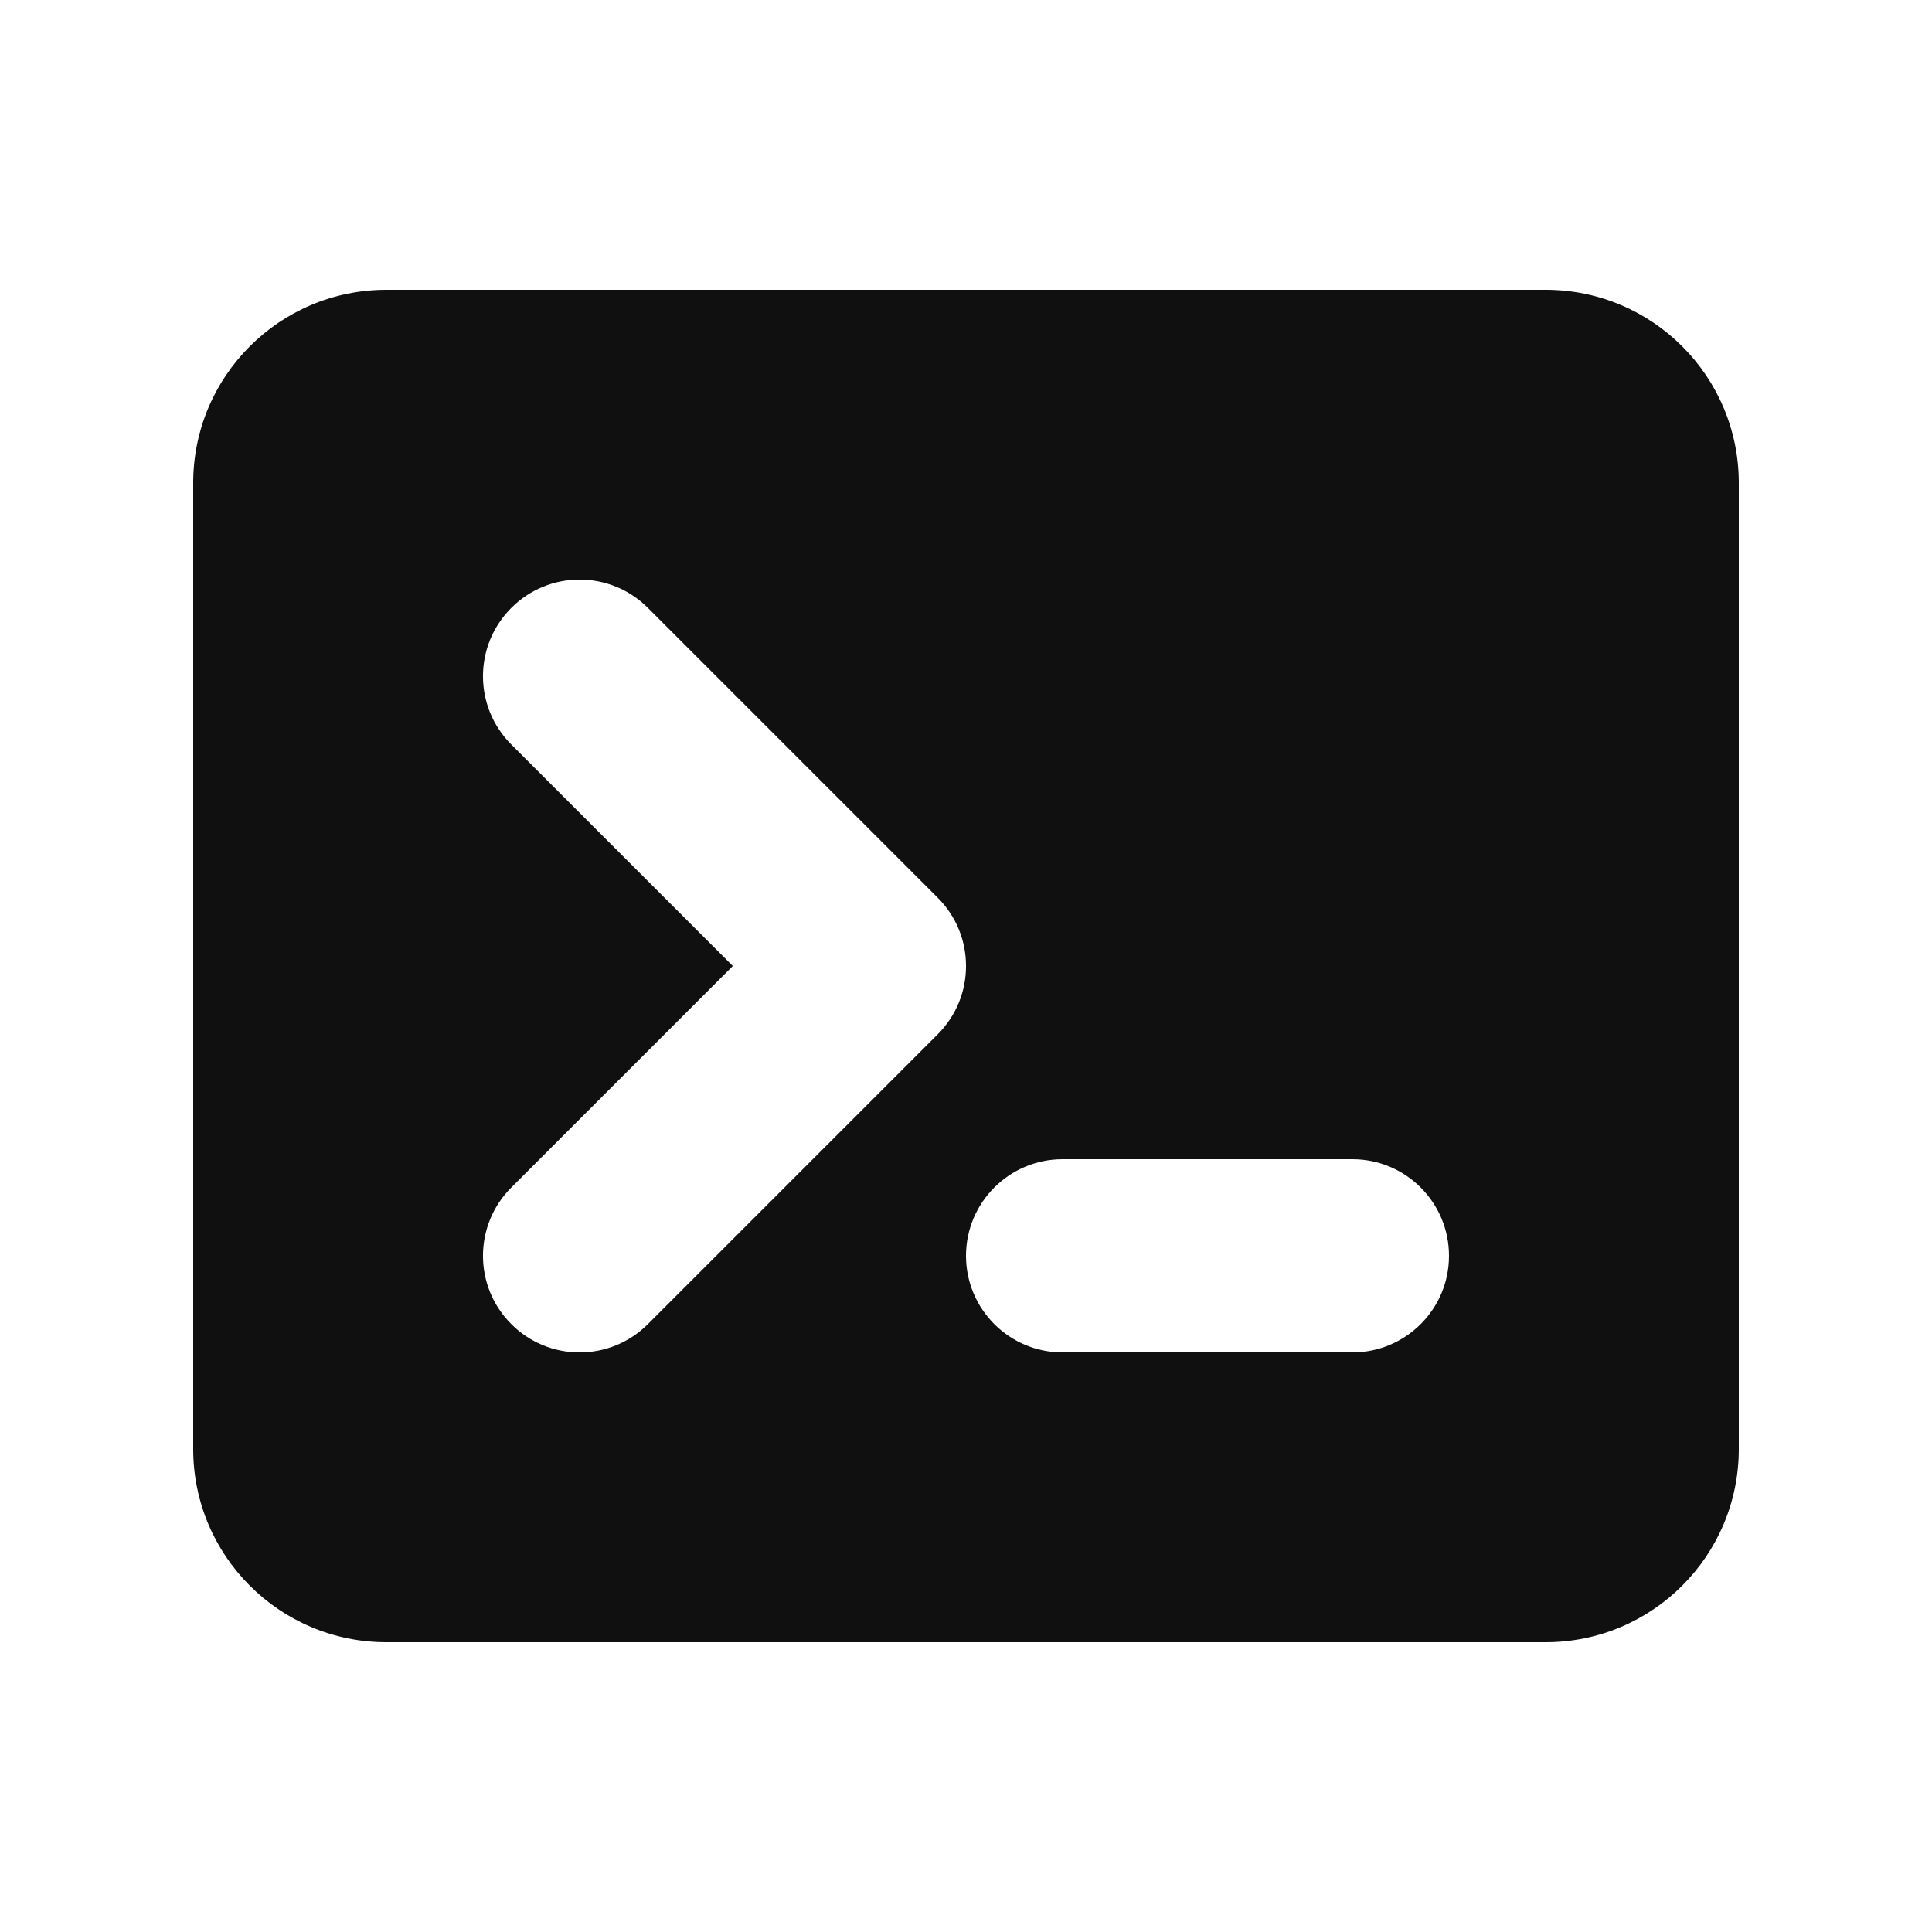
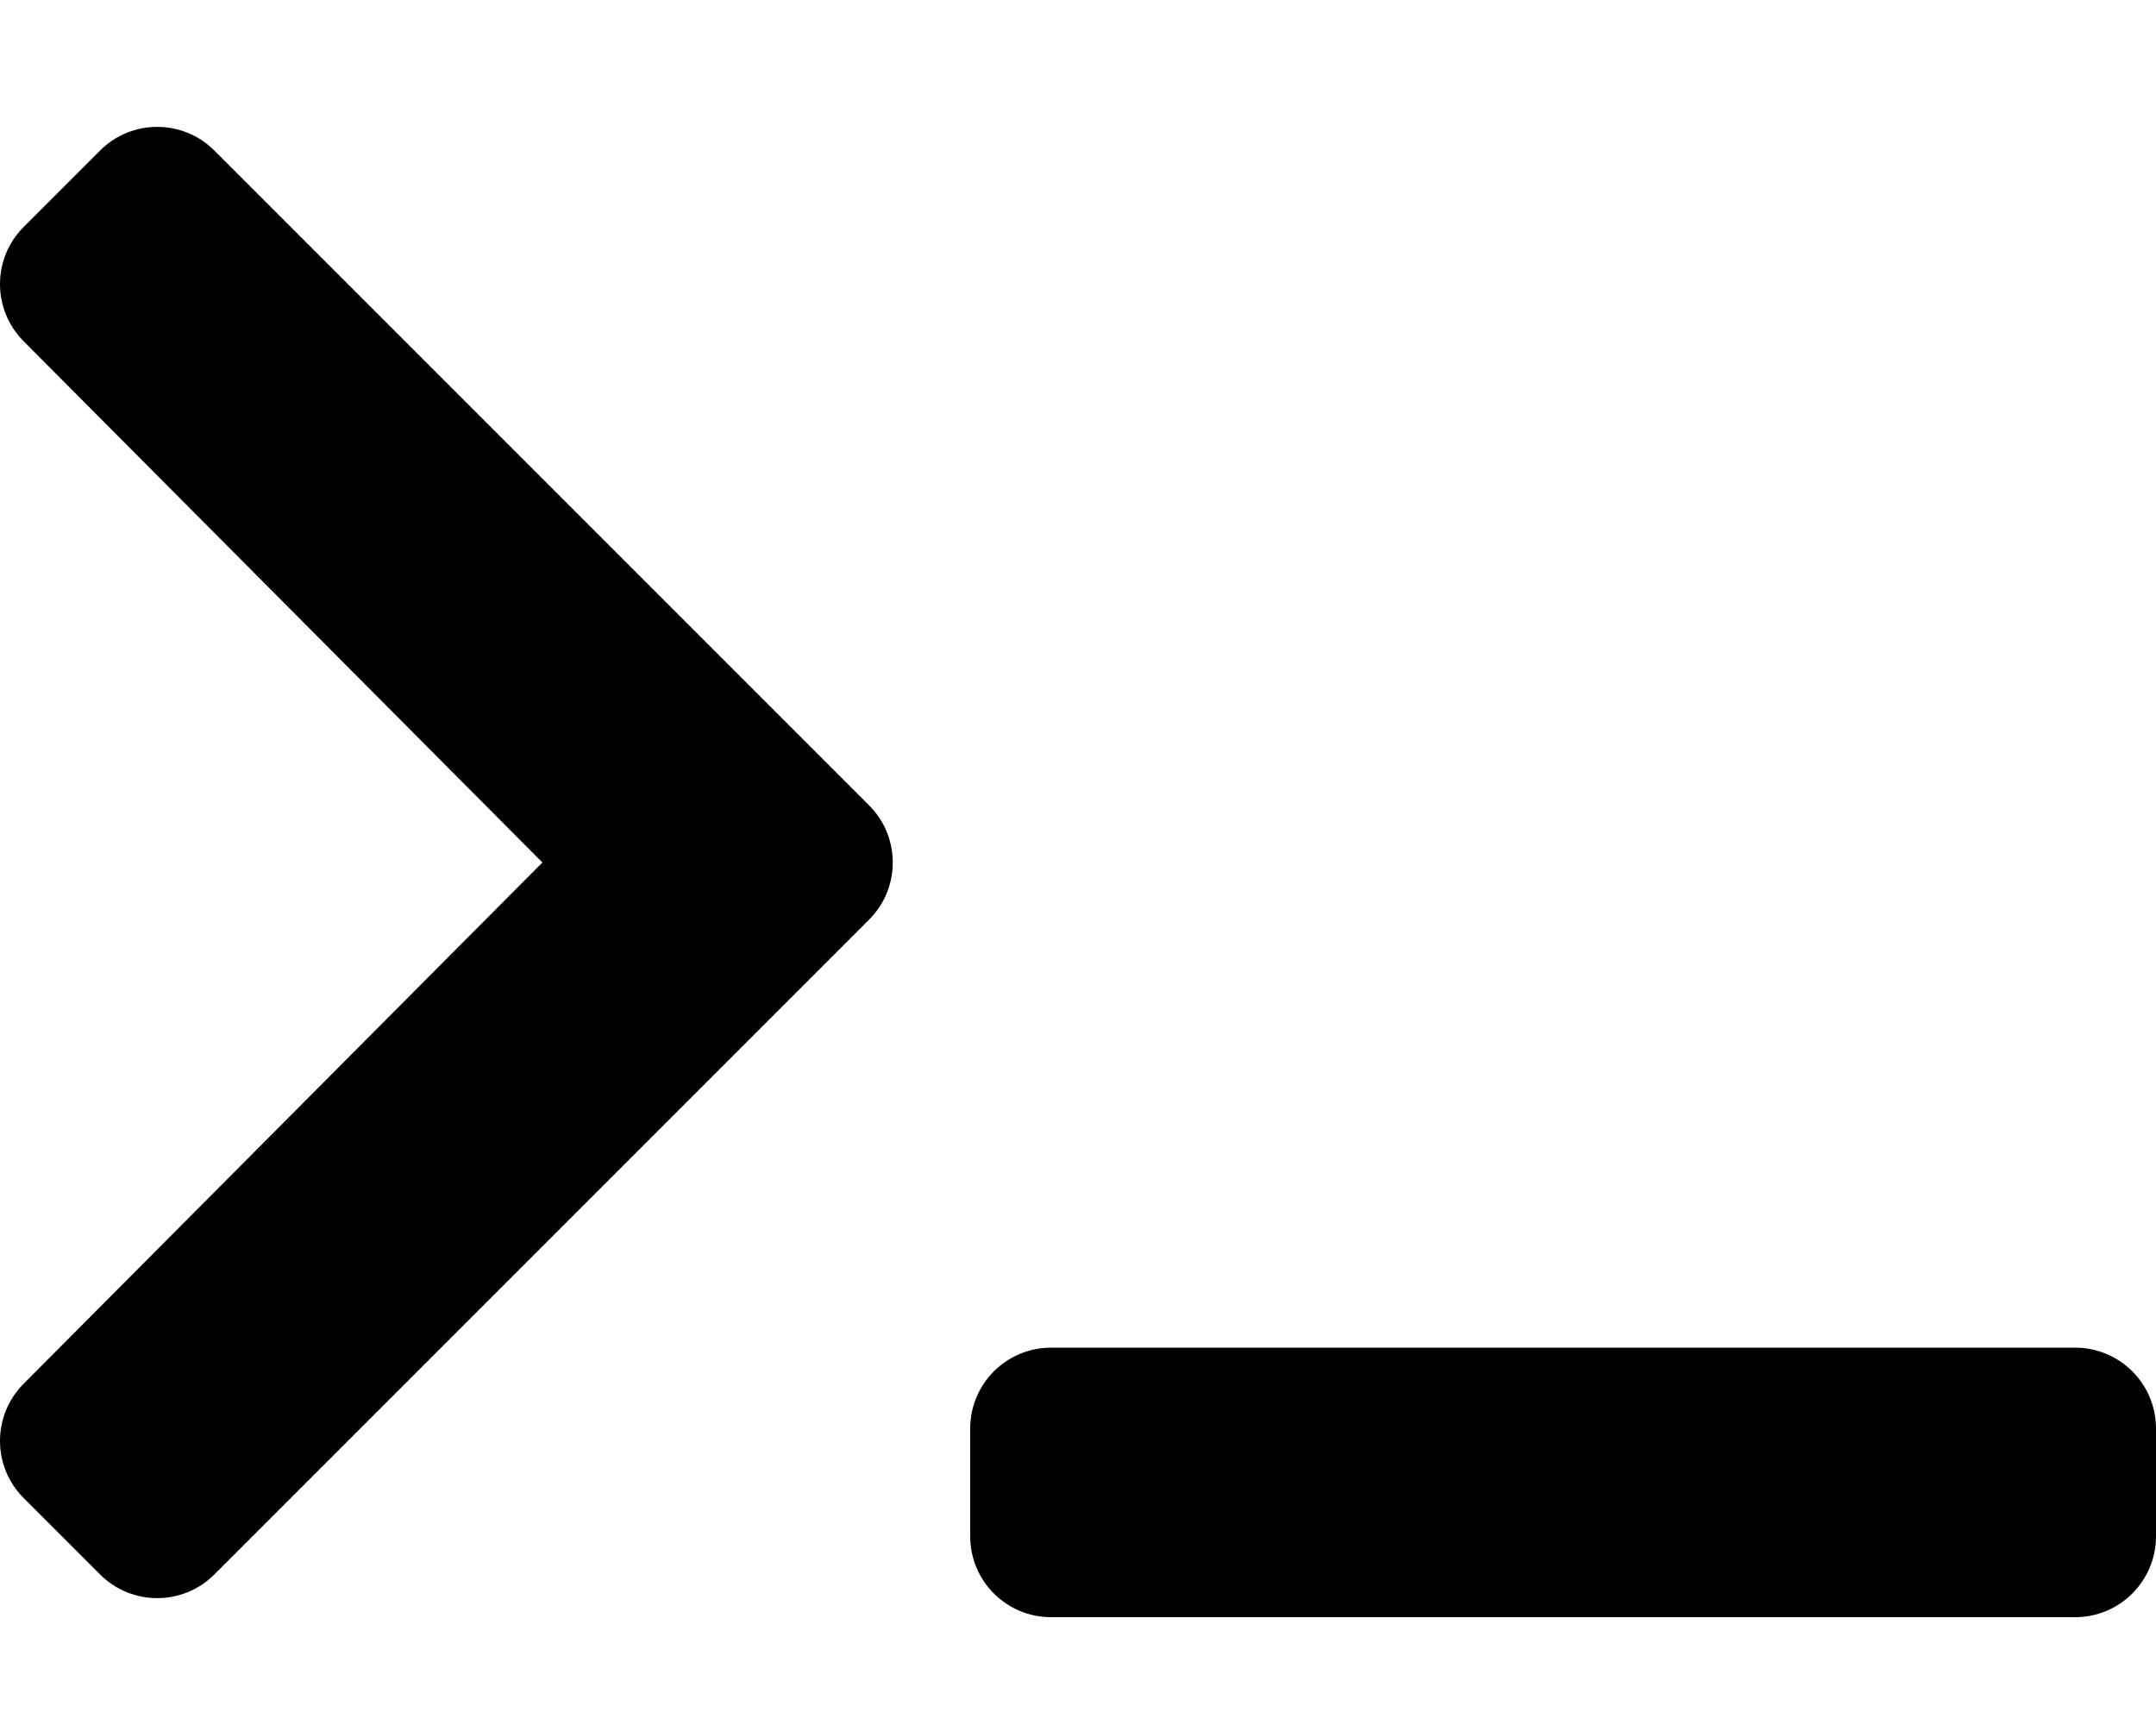
- <svg xmlns="http://www.w3.org/2000/svg" width="20" height="20" viewBox="0 0 20 20" fill="none">
-   <path fill-rule="evenodd" clip-rule="evenodd" d="M2 5C2 3.895 2.895 3 4 3H16C17.105 3 18 3.895 18 5V15C18 16.105 17.105 17 16 17H4C2.895 17 2 16.105 2 15V5ZM5.293 6.293C5.683 5.902 6.317 5.902 6.707 6.293L9.707 9.293C10.098 9.683 10.098 10.317 9.707 10.707L6.707 13.707C6.317 14.098 5.683 14.098 5.293 13.707C4.902 13.317 4.902 12.683 5.293 12.293L7.586 10L5.293 7.707C4.902 7.317 4.902 6.683 5.293 6.293ZM11 12C10.448 12 10 12.448 10 13C10 13.552 10.448 14 11 14H14C14.552 14 15 13.552 15 13C15 12.448 14.552 12 14 12H11Z" fill="#101011" />
+ <svg xmlns="http://www.w3.org/2000/svg" viewBox="0 0 640 512">
+   <path d="M257.981 272.971L63.638 467.314c-9.373 9.373-24.569 9.373-33.941 0L7.029 444.647c-9.357-9.357-9.375-24.522-.04-33.901L161.011 256 6.99 101.255c-9.335-9.379-9.317-24.544.04-33.901l22.667-22.667c9.373-9.373 24.569-9.373 33.941 0L257.981 239.03c9.373 9.372 9.373 24.568 0 33.941zM640 456v-32c0-13.255-10.745-24-24-24H312c-13.255 0-24 10.745-24 24v32c0 13.255 10.745 24 24 24h304c13.255 0 24-10.745 24-24z" />
</svg>
